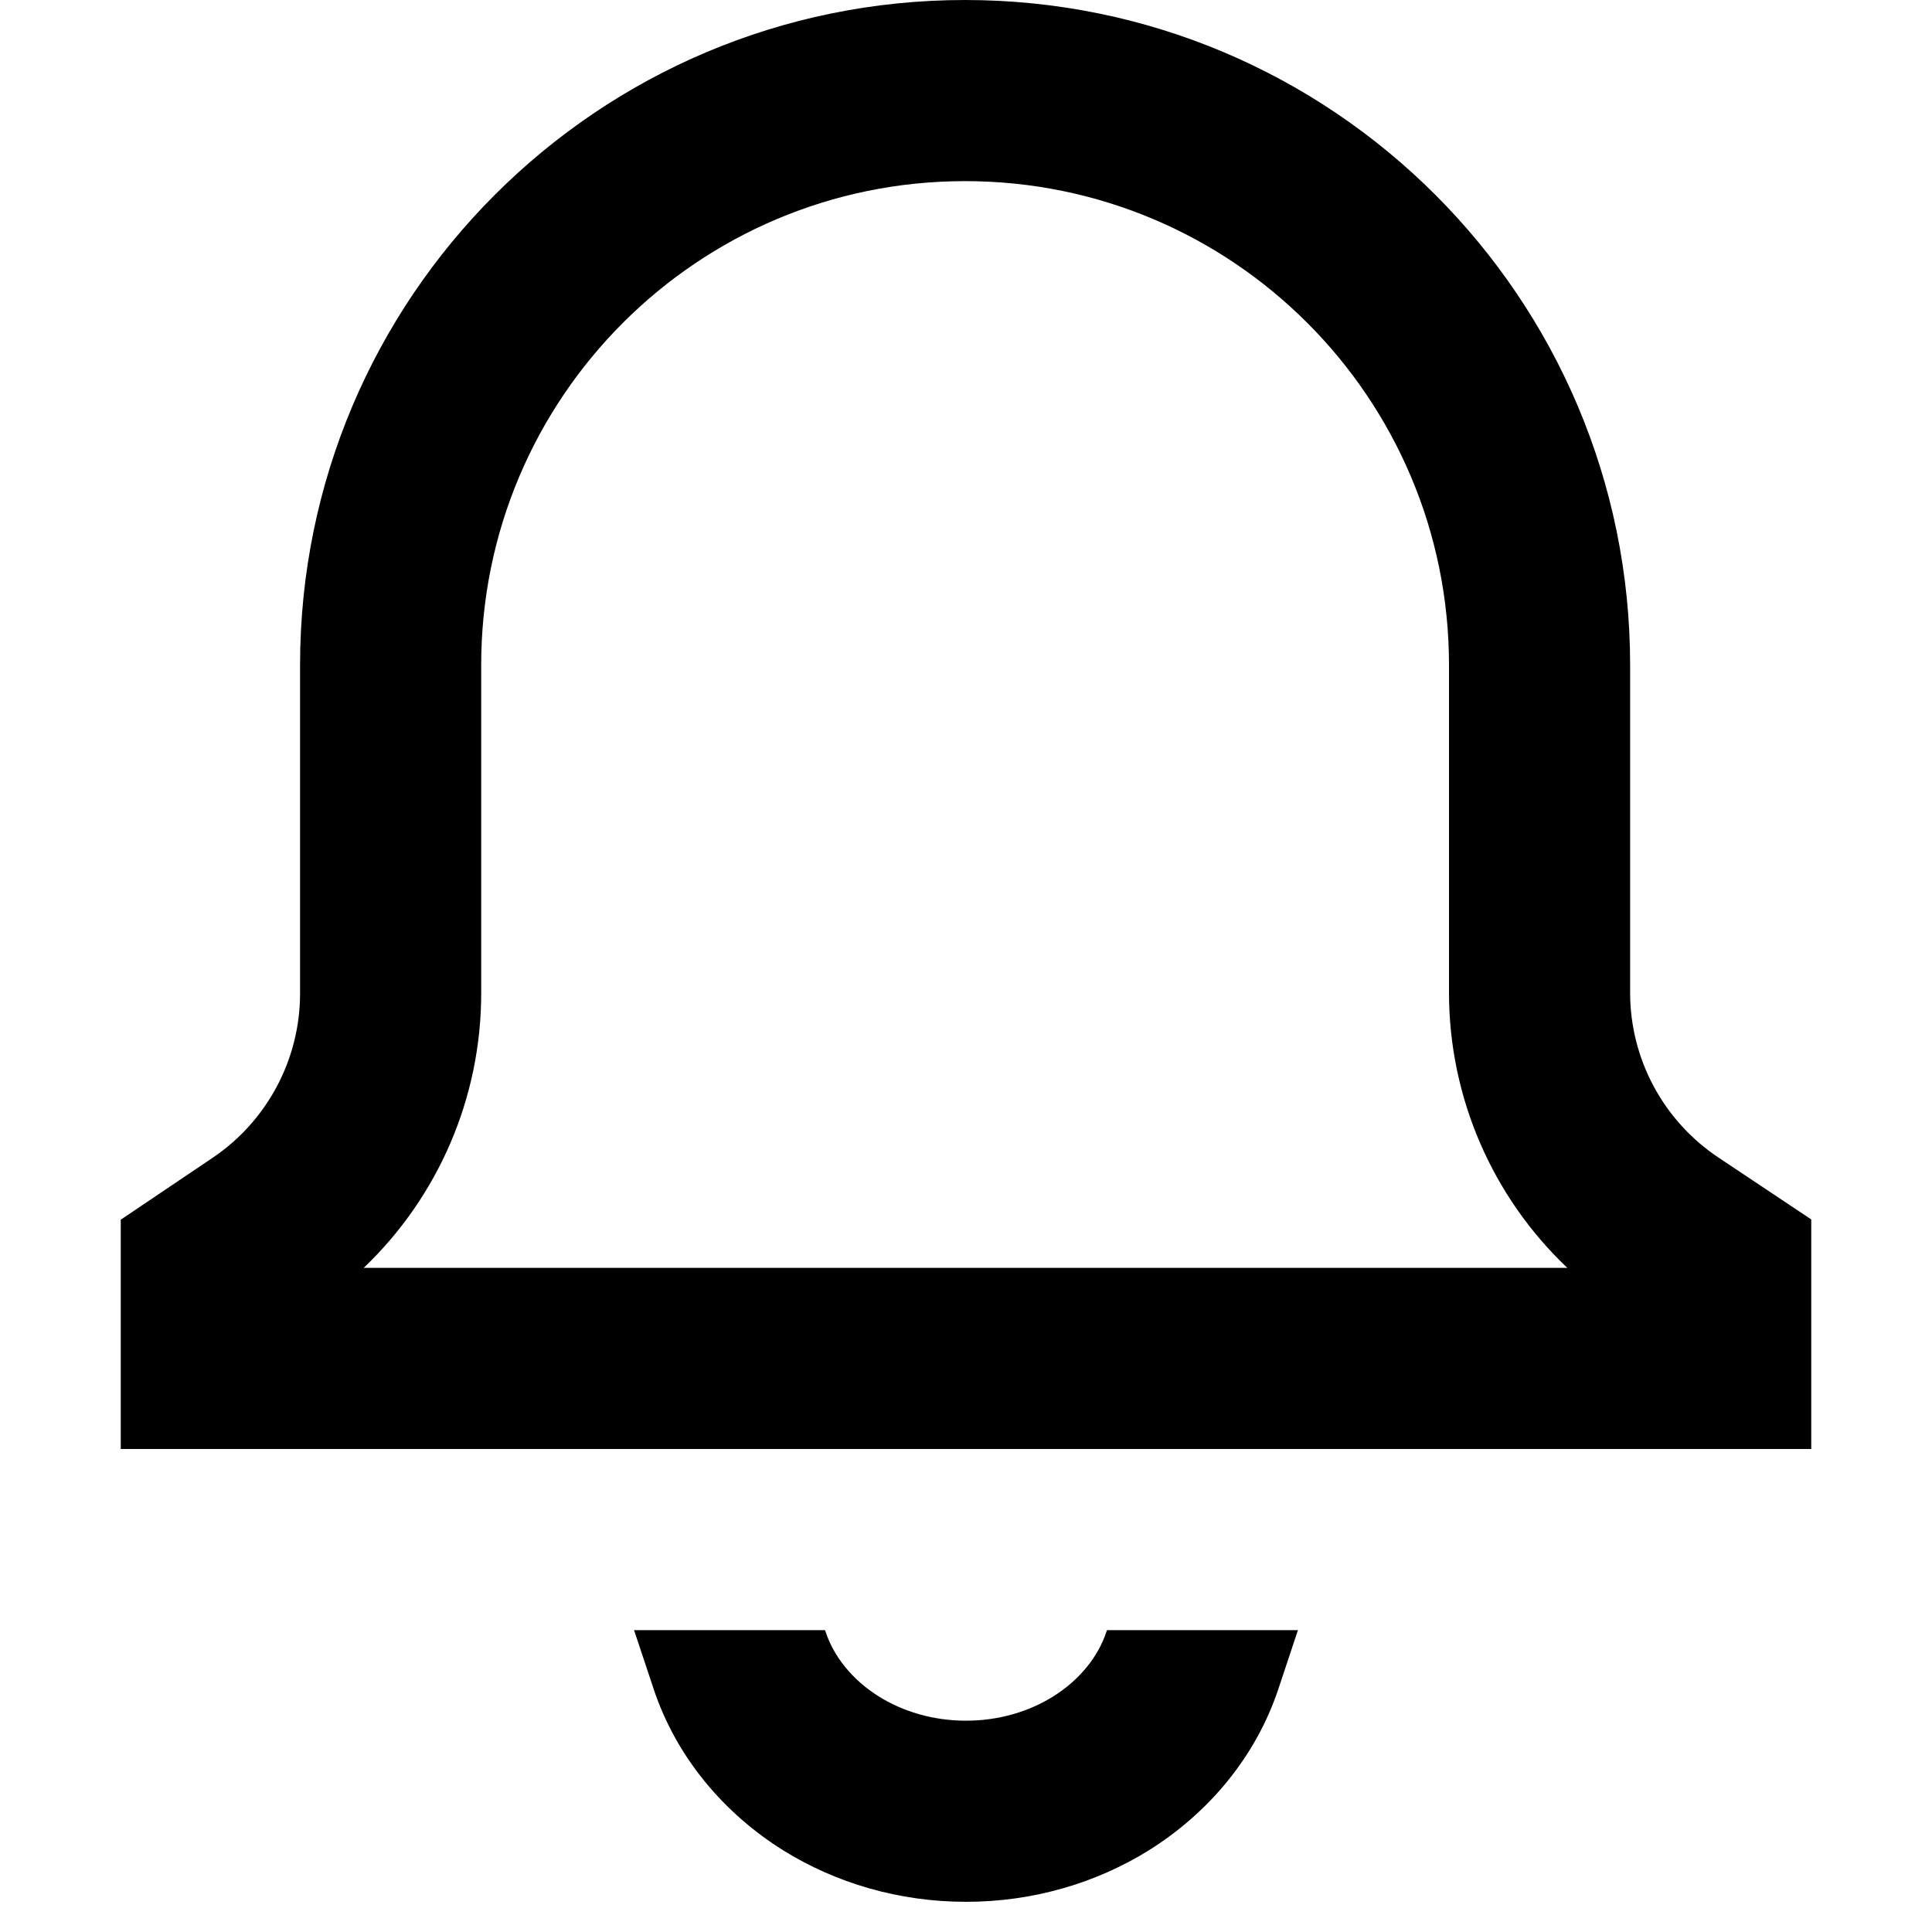
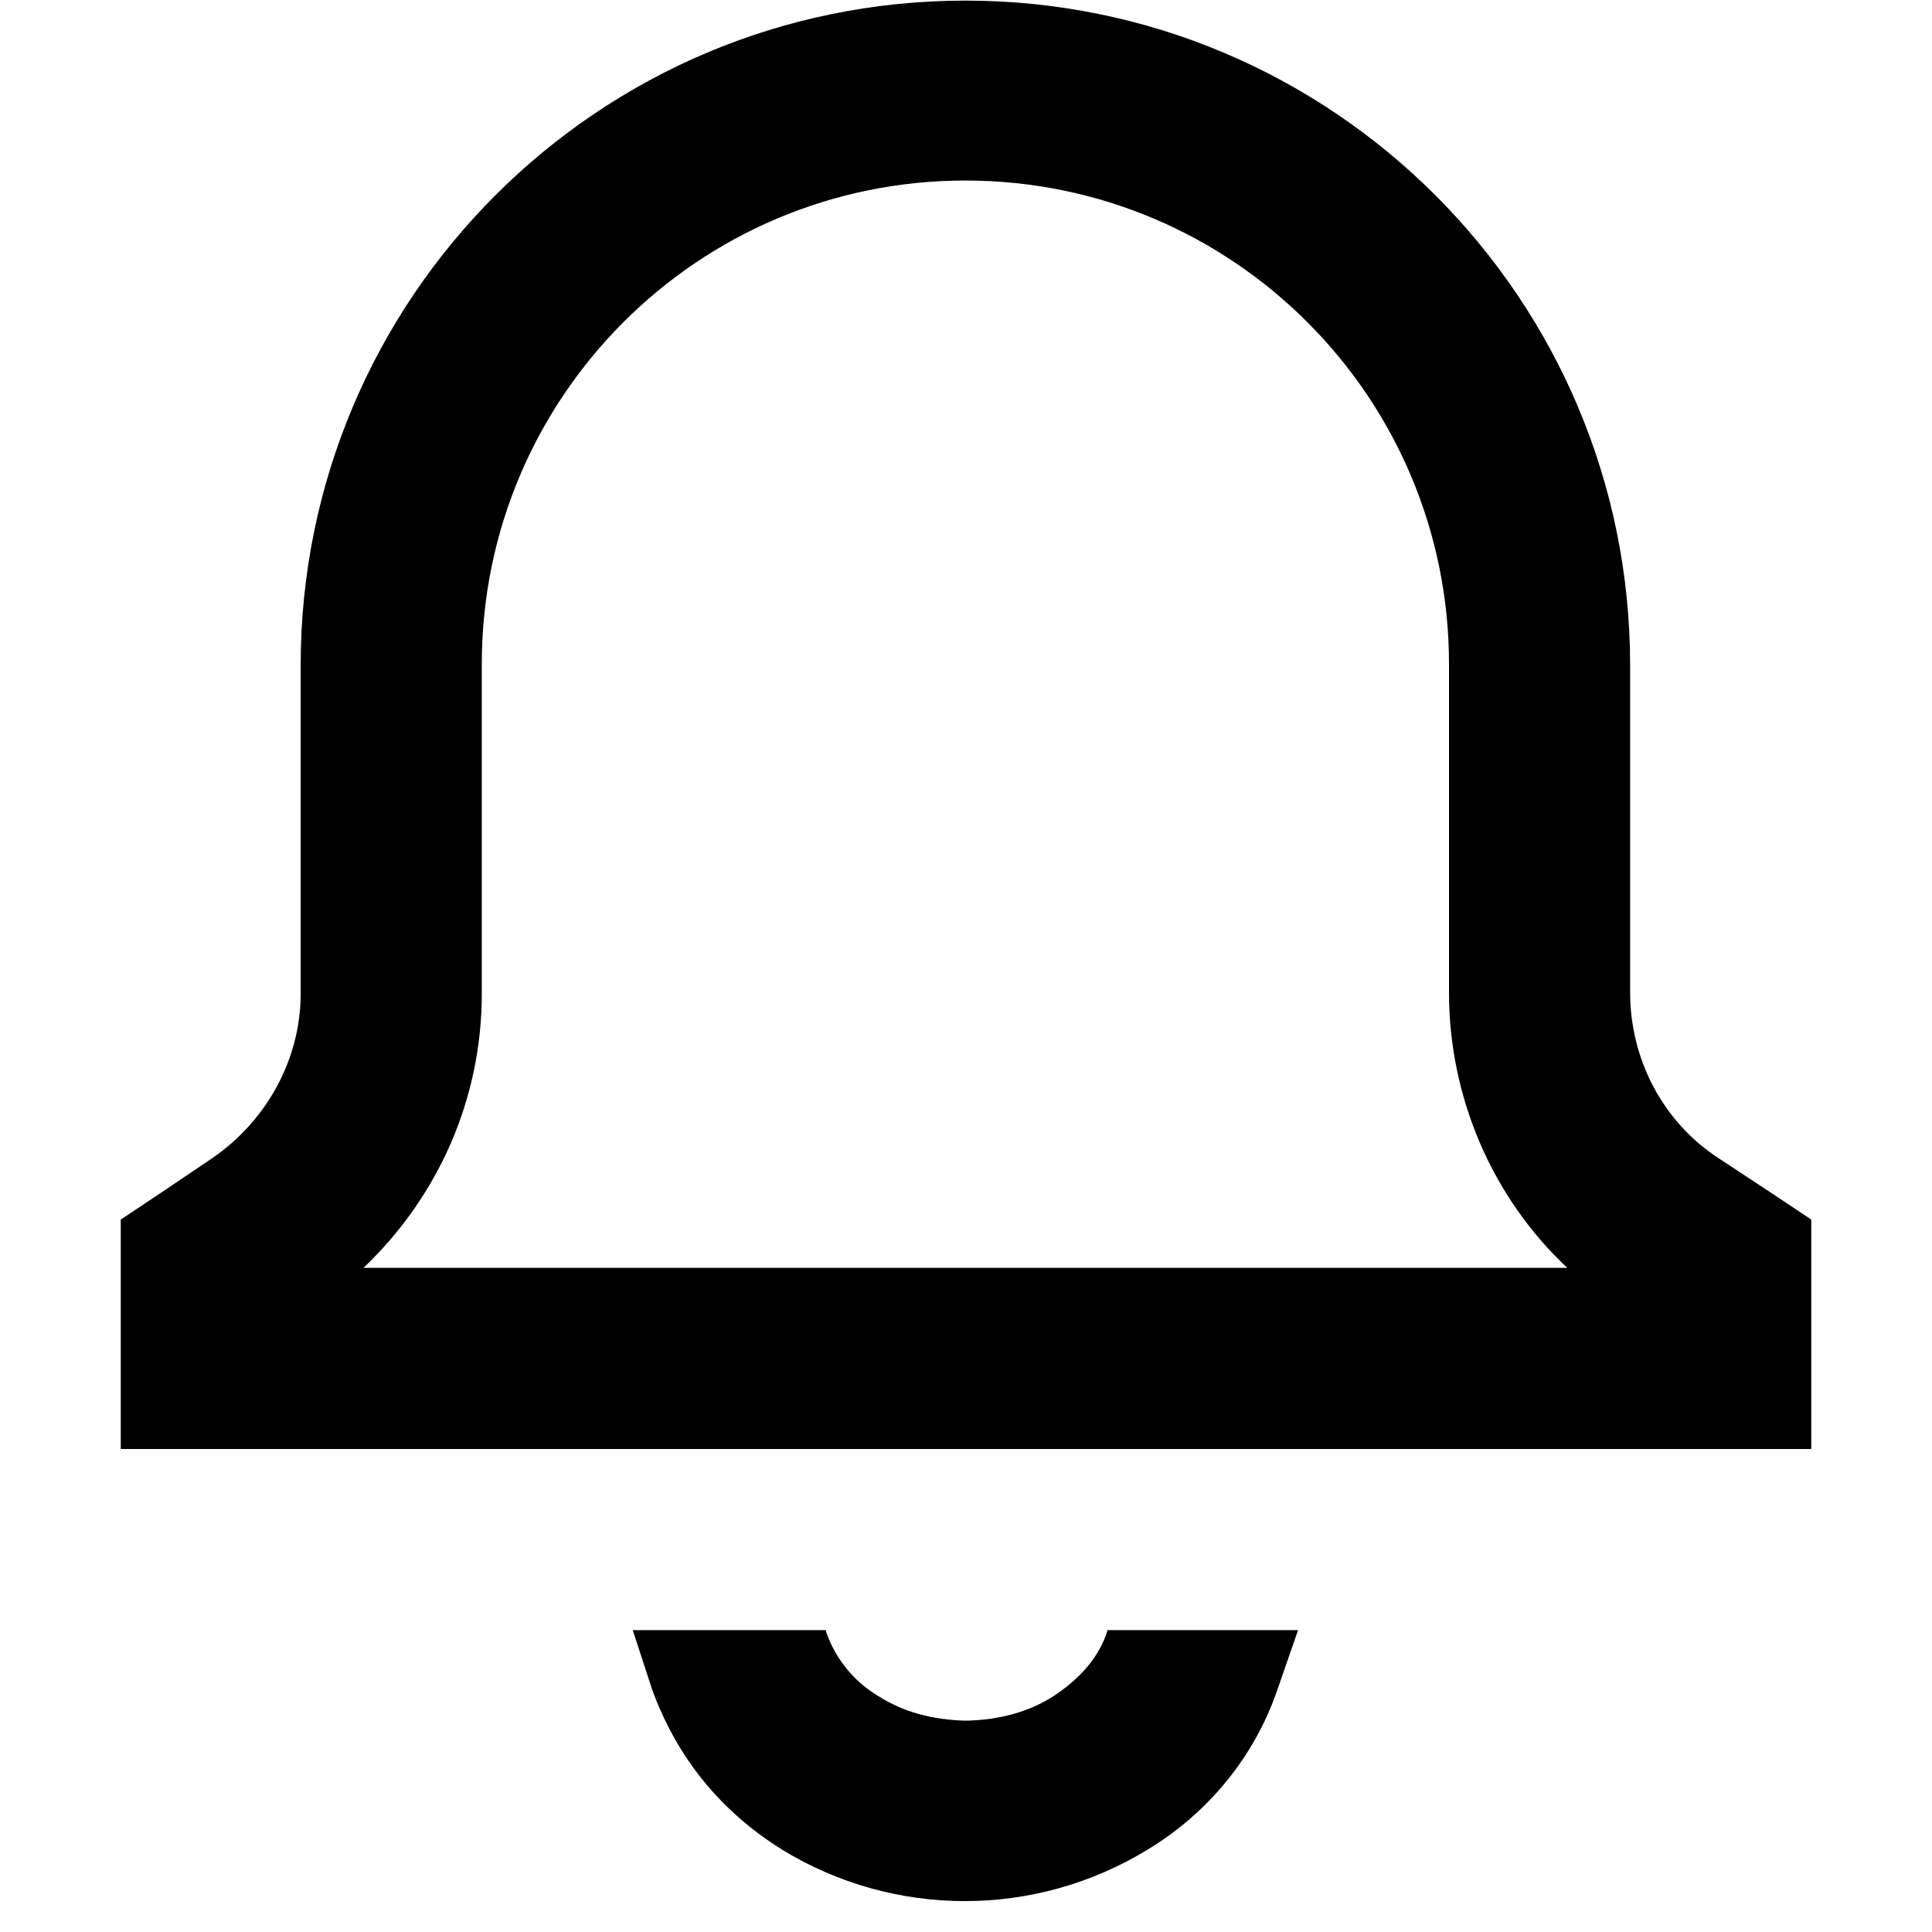
<svg data-testid="geist-icon" height="16" stroke-linejoin="round" viewBox="0 0 16 16" width="16" style="color: currentcolor;">
-   <path fill-rule="evenodd" clip-rule="evenodd" d="M7.992 0C4.951 0 2.485 2.466 2.485 5.508V8.227C2.485 8.773 2.213 9.284 1.76 9.589L1.331 9.878L1 10.101V10.5V11.25V12H1.75H14.25H15V11.25V10.5V10.099L14.666 9.876L14.231 9.586C13.774 9.281 13.5 8.769 13.5 8.221V5.508C13.5 2.466 11.034 0 7.992 0ZM3.985 5.508C3.985 3.294 5.779 1.5 7.992 1.5C10.206 1.5 12 3.294 12 5.508V8.221C12 9.09 12.36 9.912 12.98 10.5H3.012C3.628 9.912 3.985 9.093 3.985 8.227V5.508ZM10.749 13.5H9.168L9.163 13.513C9.096 13.716 8.945 13.91 8.721 14.05C8.523 14.173 8.276 14.25 8 14.25C7.724 14.25 7.477 14.173 7.279 14.05C7.055 13.91 6.904 13.716 6.837 13.513L6.832 13.5H5.251L5.413 13.987C5.601 14.552 5.993 15.015 6.485 15.323C6.922 15.595 7.445 15.75 8 15.75C8.555 15.75 9.078 15.595 9.515 15.323C10.007 15.015 10.399 14.552 10.587 13.987L10.749 13.5Z" fill="currentColor" />
+   <path fill="currentColor" fill-rule="evenodd" clip-rule="evenodd" d="M12 5.5v2.72c0 .87.36 1.7.98 2.28H3.01c.62-.59.98-1.4.98-2.27V5.5a4 4 0 1 1 8.01 0m2.23 4.09c-.46-.3-.73-.82-.73-1.37V5.51a5.5 5.5 0 0 0-11.01 0v2.72c0 .54-.28 1.05-.73 1.36l-.43.29-.33.22V12h14v-1.9l-.33-.22zm-3.48 3.91H9.17v.01q-.1.31-.45.54-.3.19-.72.2-.42-.01-.72-.2a1 1 0 0 1-.44-.54v-.01H5.24l.16.49q.31.85 1.08 1.33a2.9 2.9 0 0 0 3.02 0c.5-.3.89-.77 1.08-1.33z" />
</svg>
